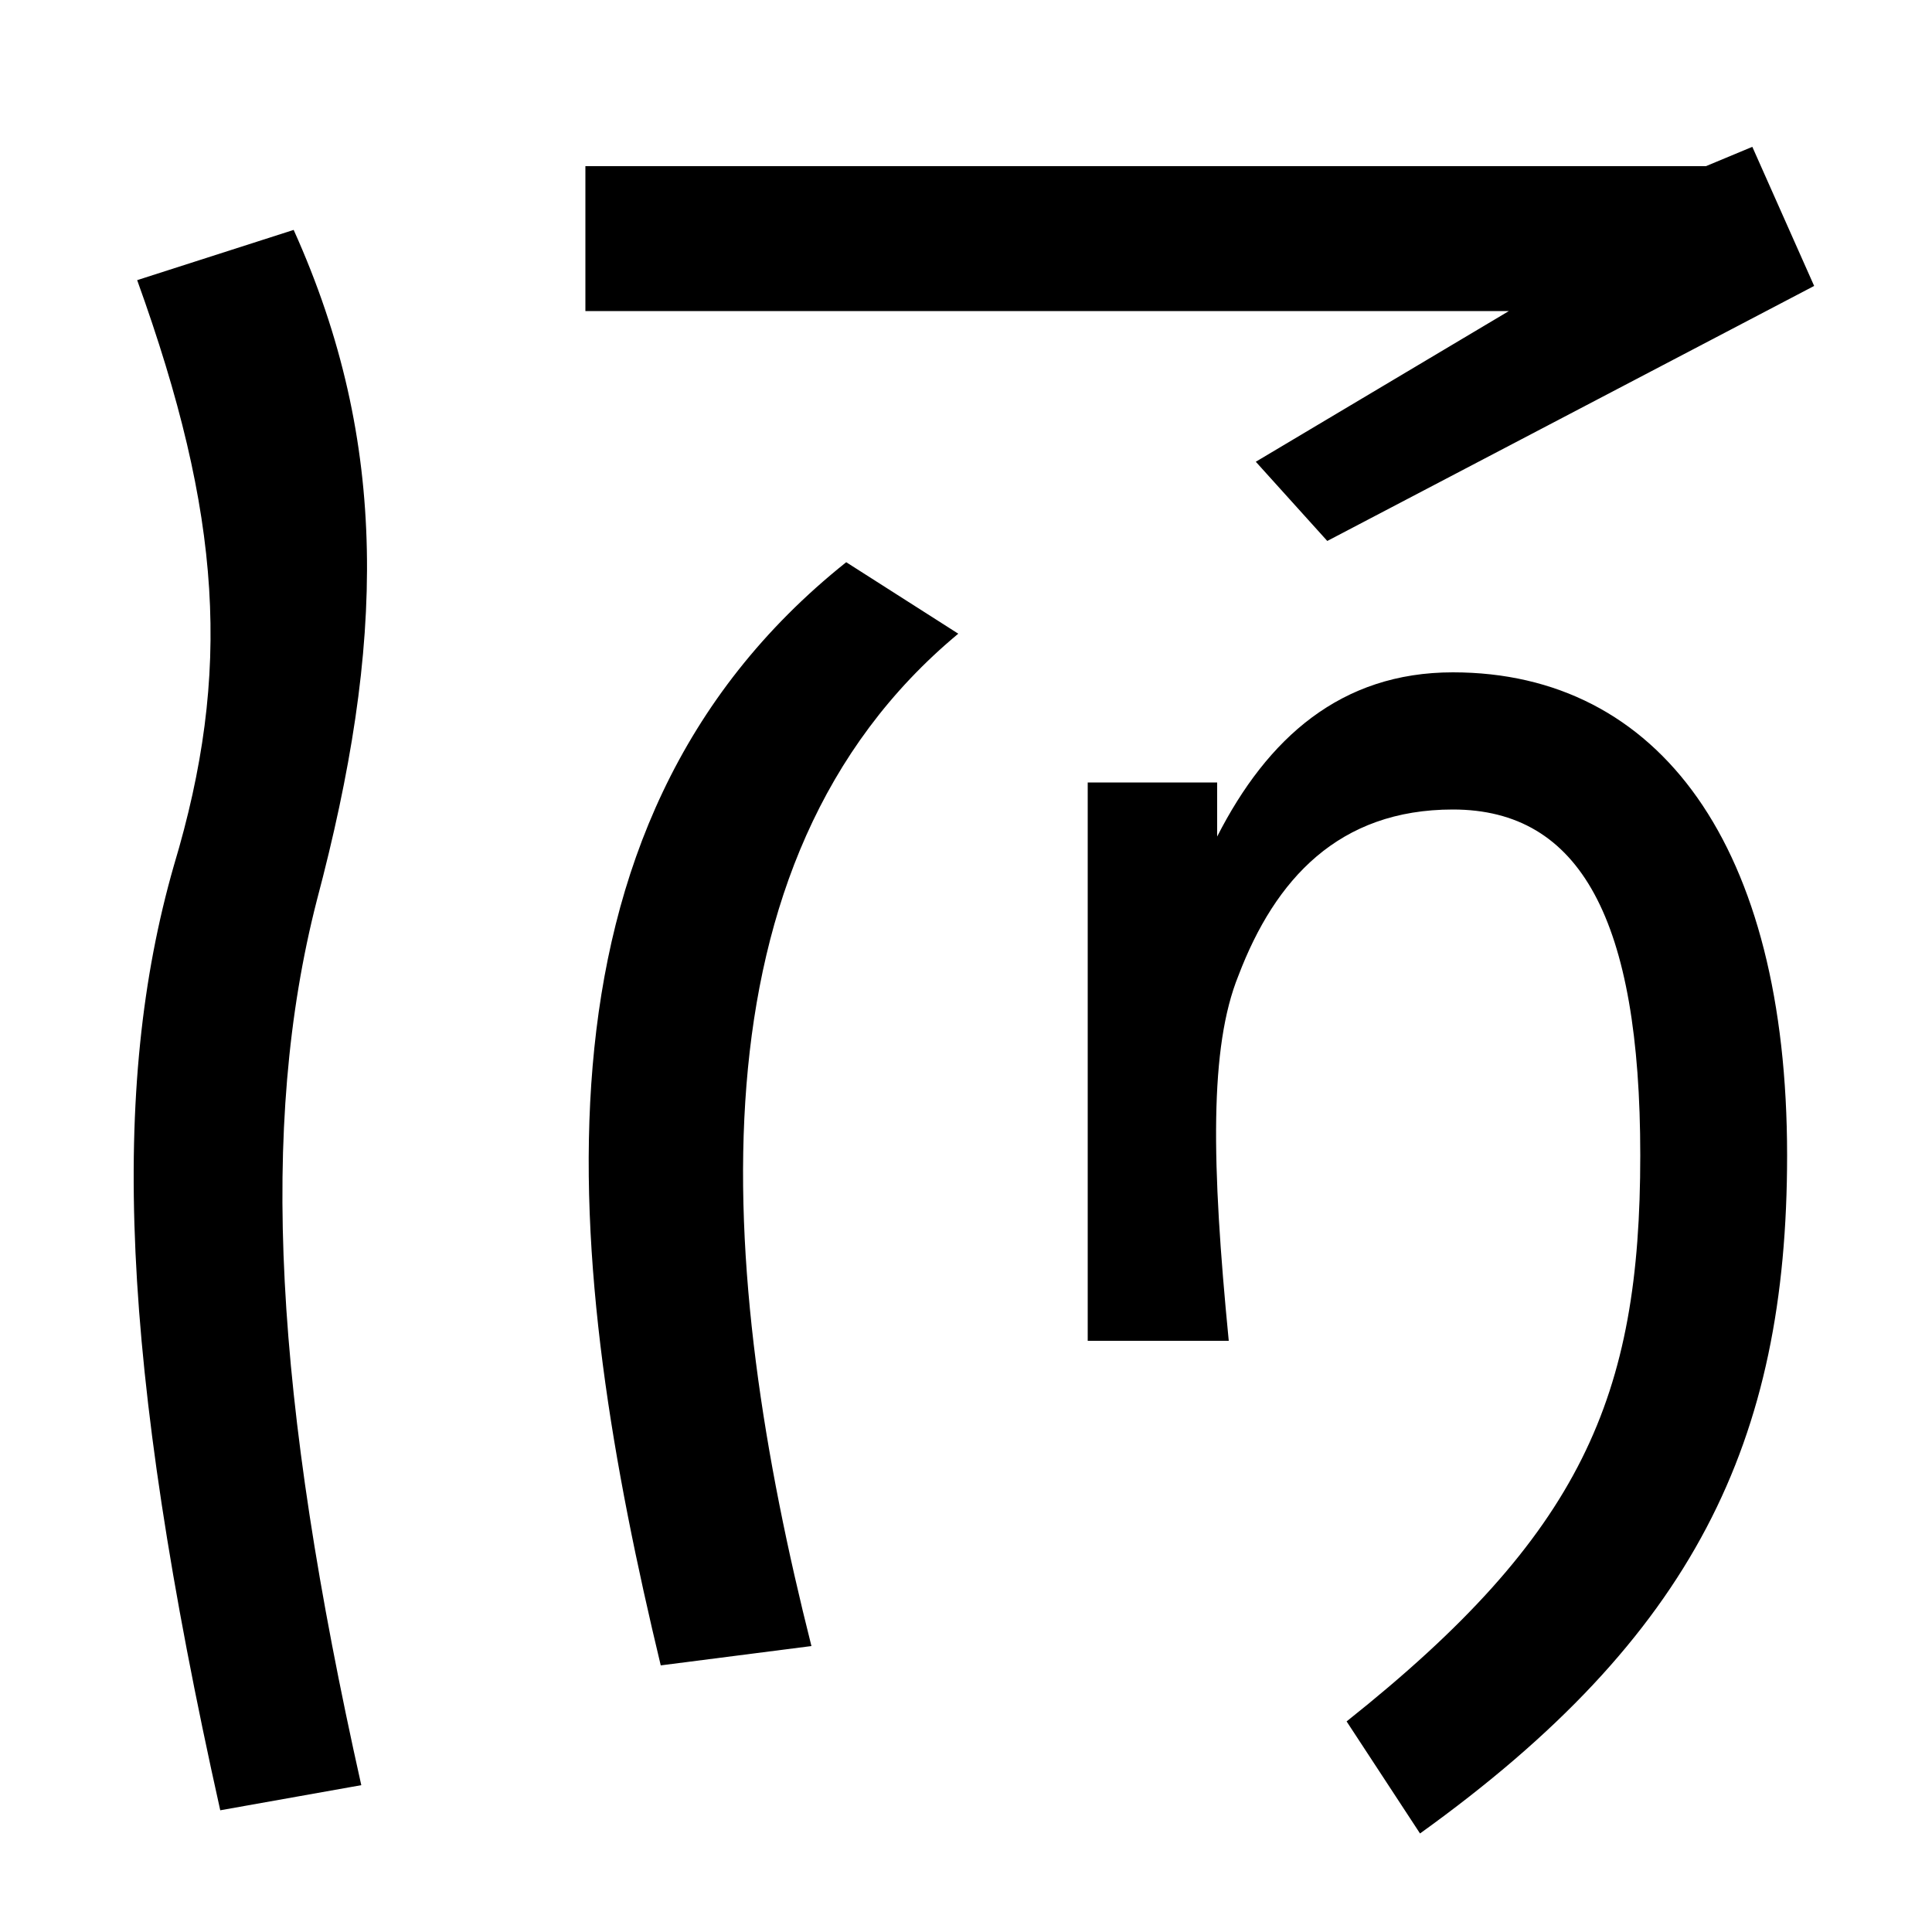
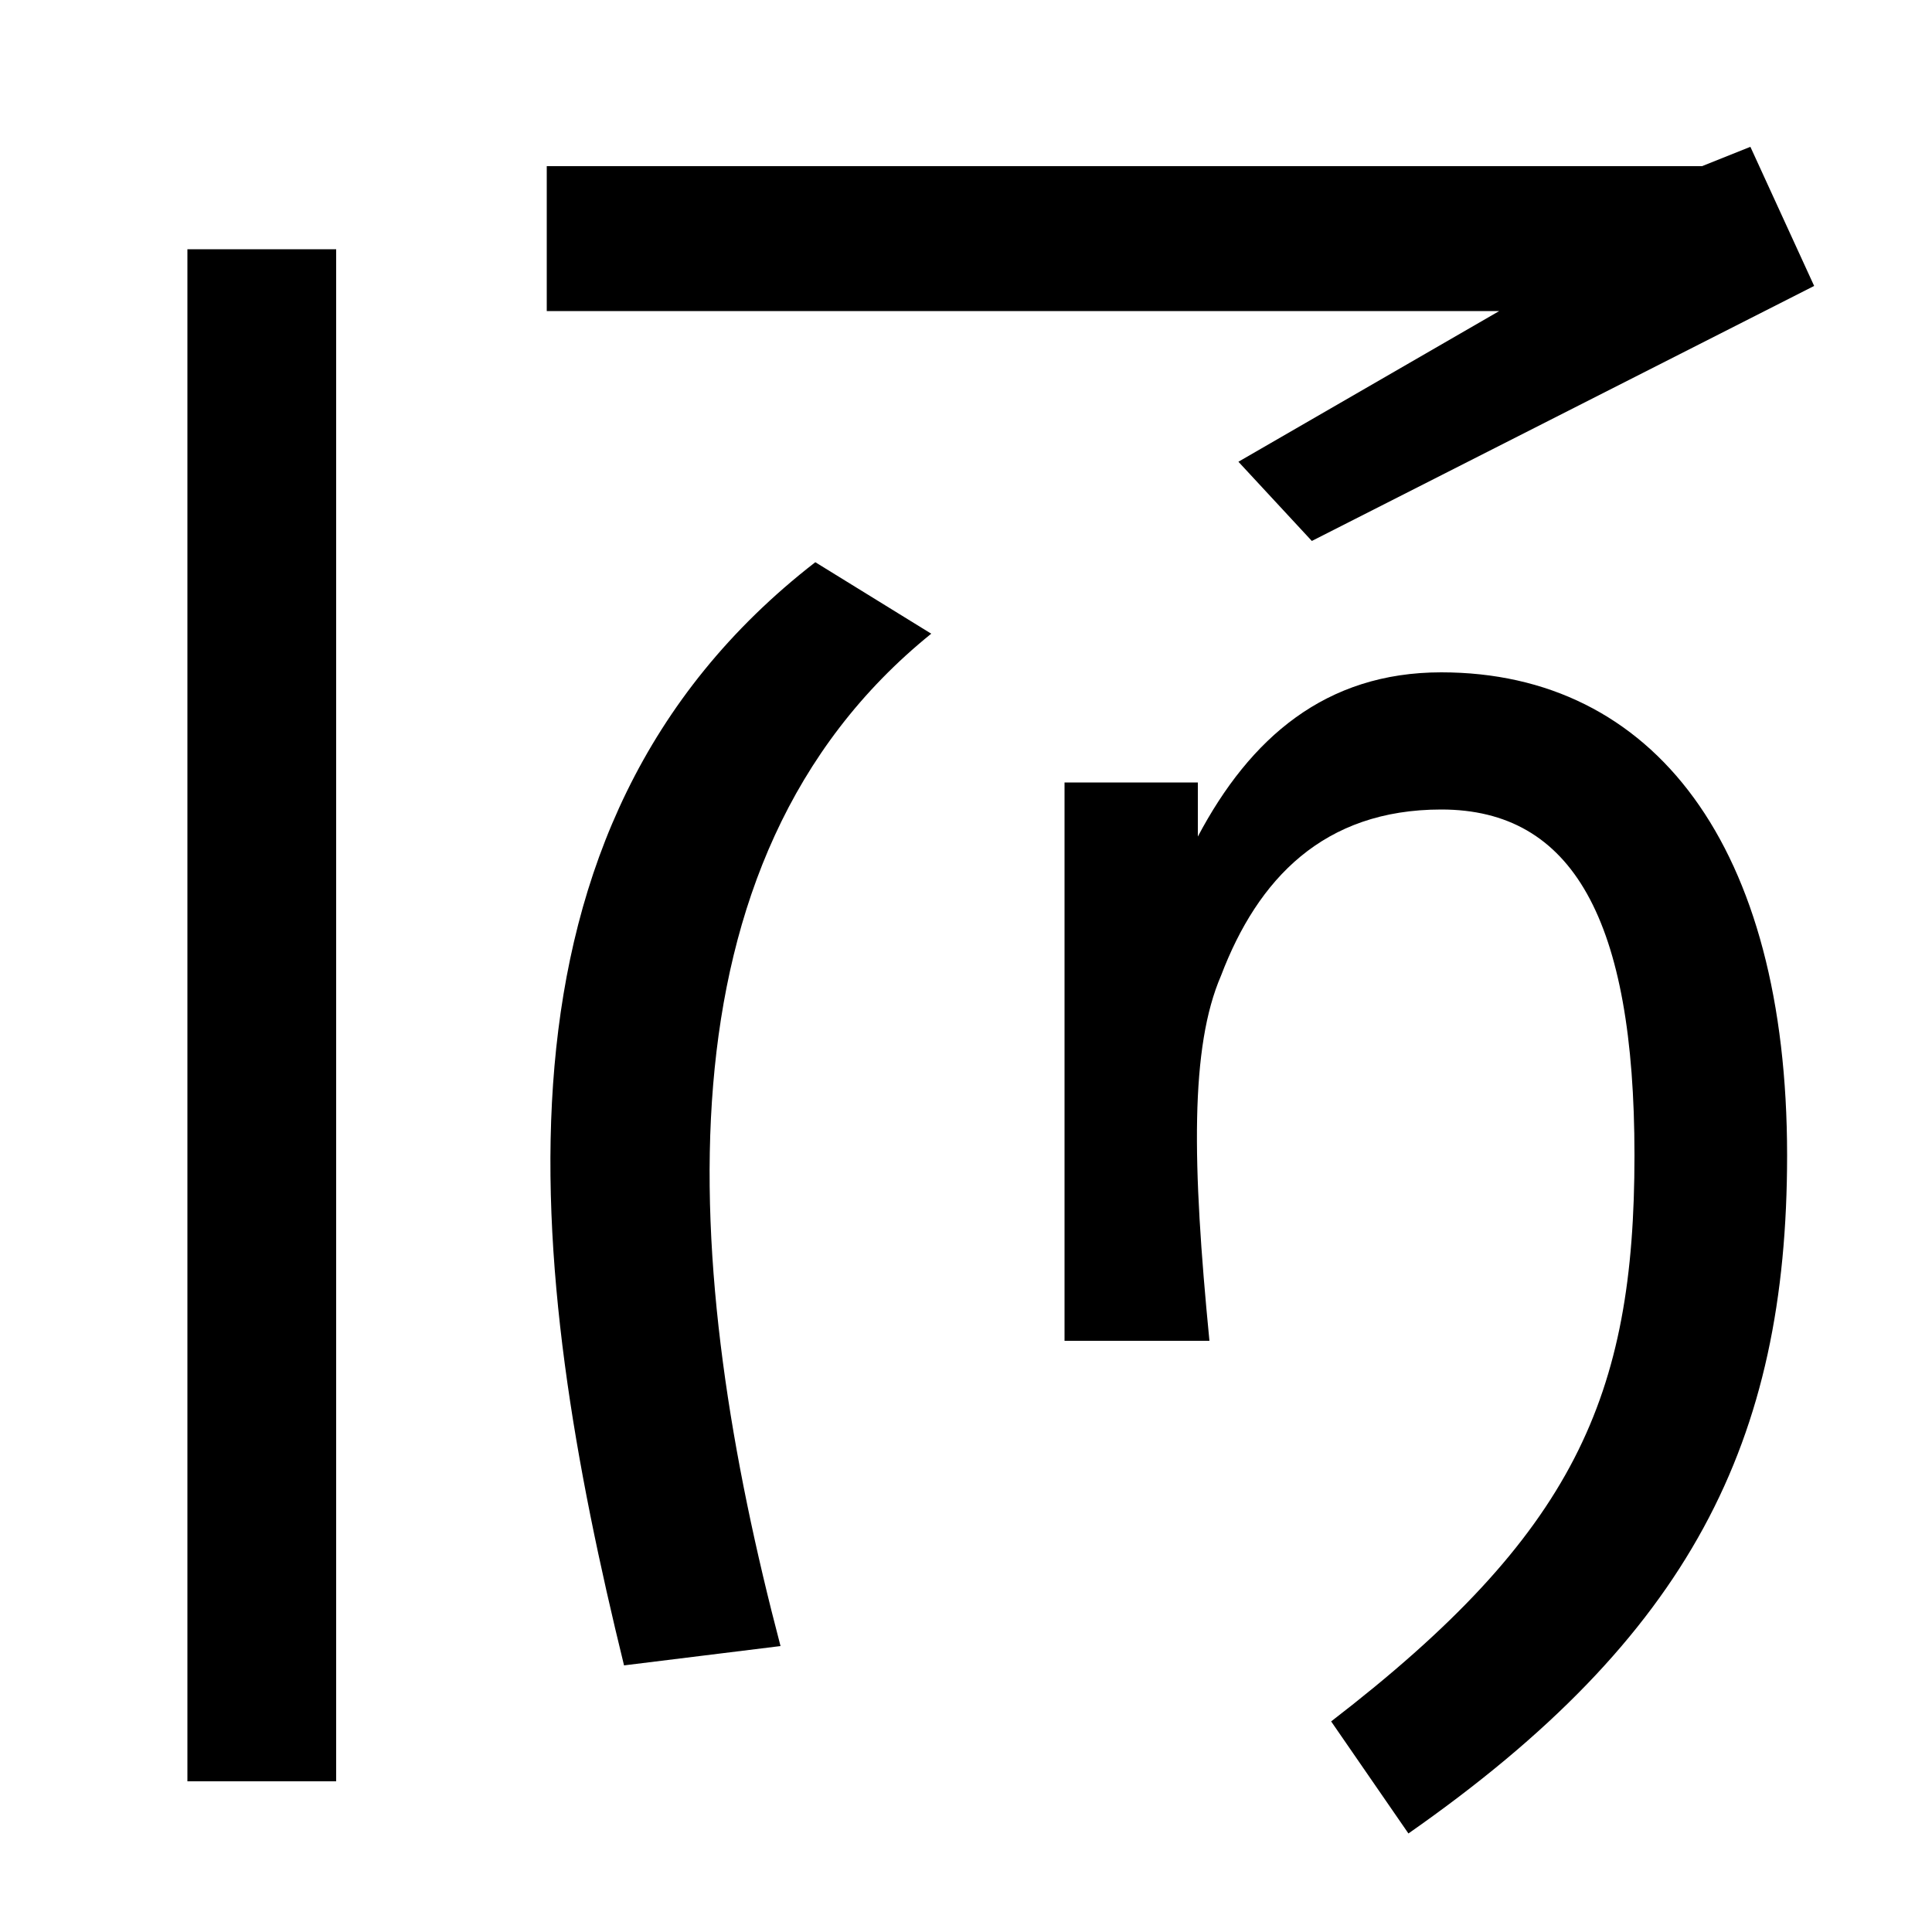
<svg xmlns="http://www.w3.org/2000/svg" width="1000" height="1000">
-   <path d="M735 -69C877 33 925 134 925 282C925 442 859 532 752 532C694 532 656 498 630 447V475H563V186H636C627 278 626 338 641 375C660 425 693 461 752 461C818 461 849 404 849 282C849 157 819 86 697 -11ZM114 -57 187 -44C142 157 134 297 164 414C199 546 202 650 152 761L71 735C115 613 120 532 90 432C57 317 62 176 114 -57ZM342 18 420 28C371 222 354 434 496 552L438 589C265 451 293 222 342 18ZM687 600 939 732 907 804 883 794H303V719H781L650 641Z" transform="translate(0, 880) scale(1,-1)" />
+   <path d="M729 -69C875 33 925 134 925 282C925 442 856 532 746 532C686 532 647 498 620 447V475H551V186H626C617 278 616 338 632 375C651 425 685 461 746 461C814 461 846 404 846 282C846 157 815 86 689 -11ZM323 18 404 28C353 222 336 434 482 552L422 589C244 451 273 222 323 18ZM679 600 939 732 906 804 881 794H283V719H776L641 641ZM97 -42H174V751H97Z" transform="translate(0, 880) scale(1,-1)" />
</svg>
